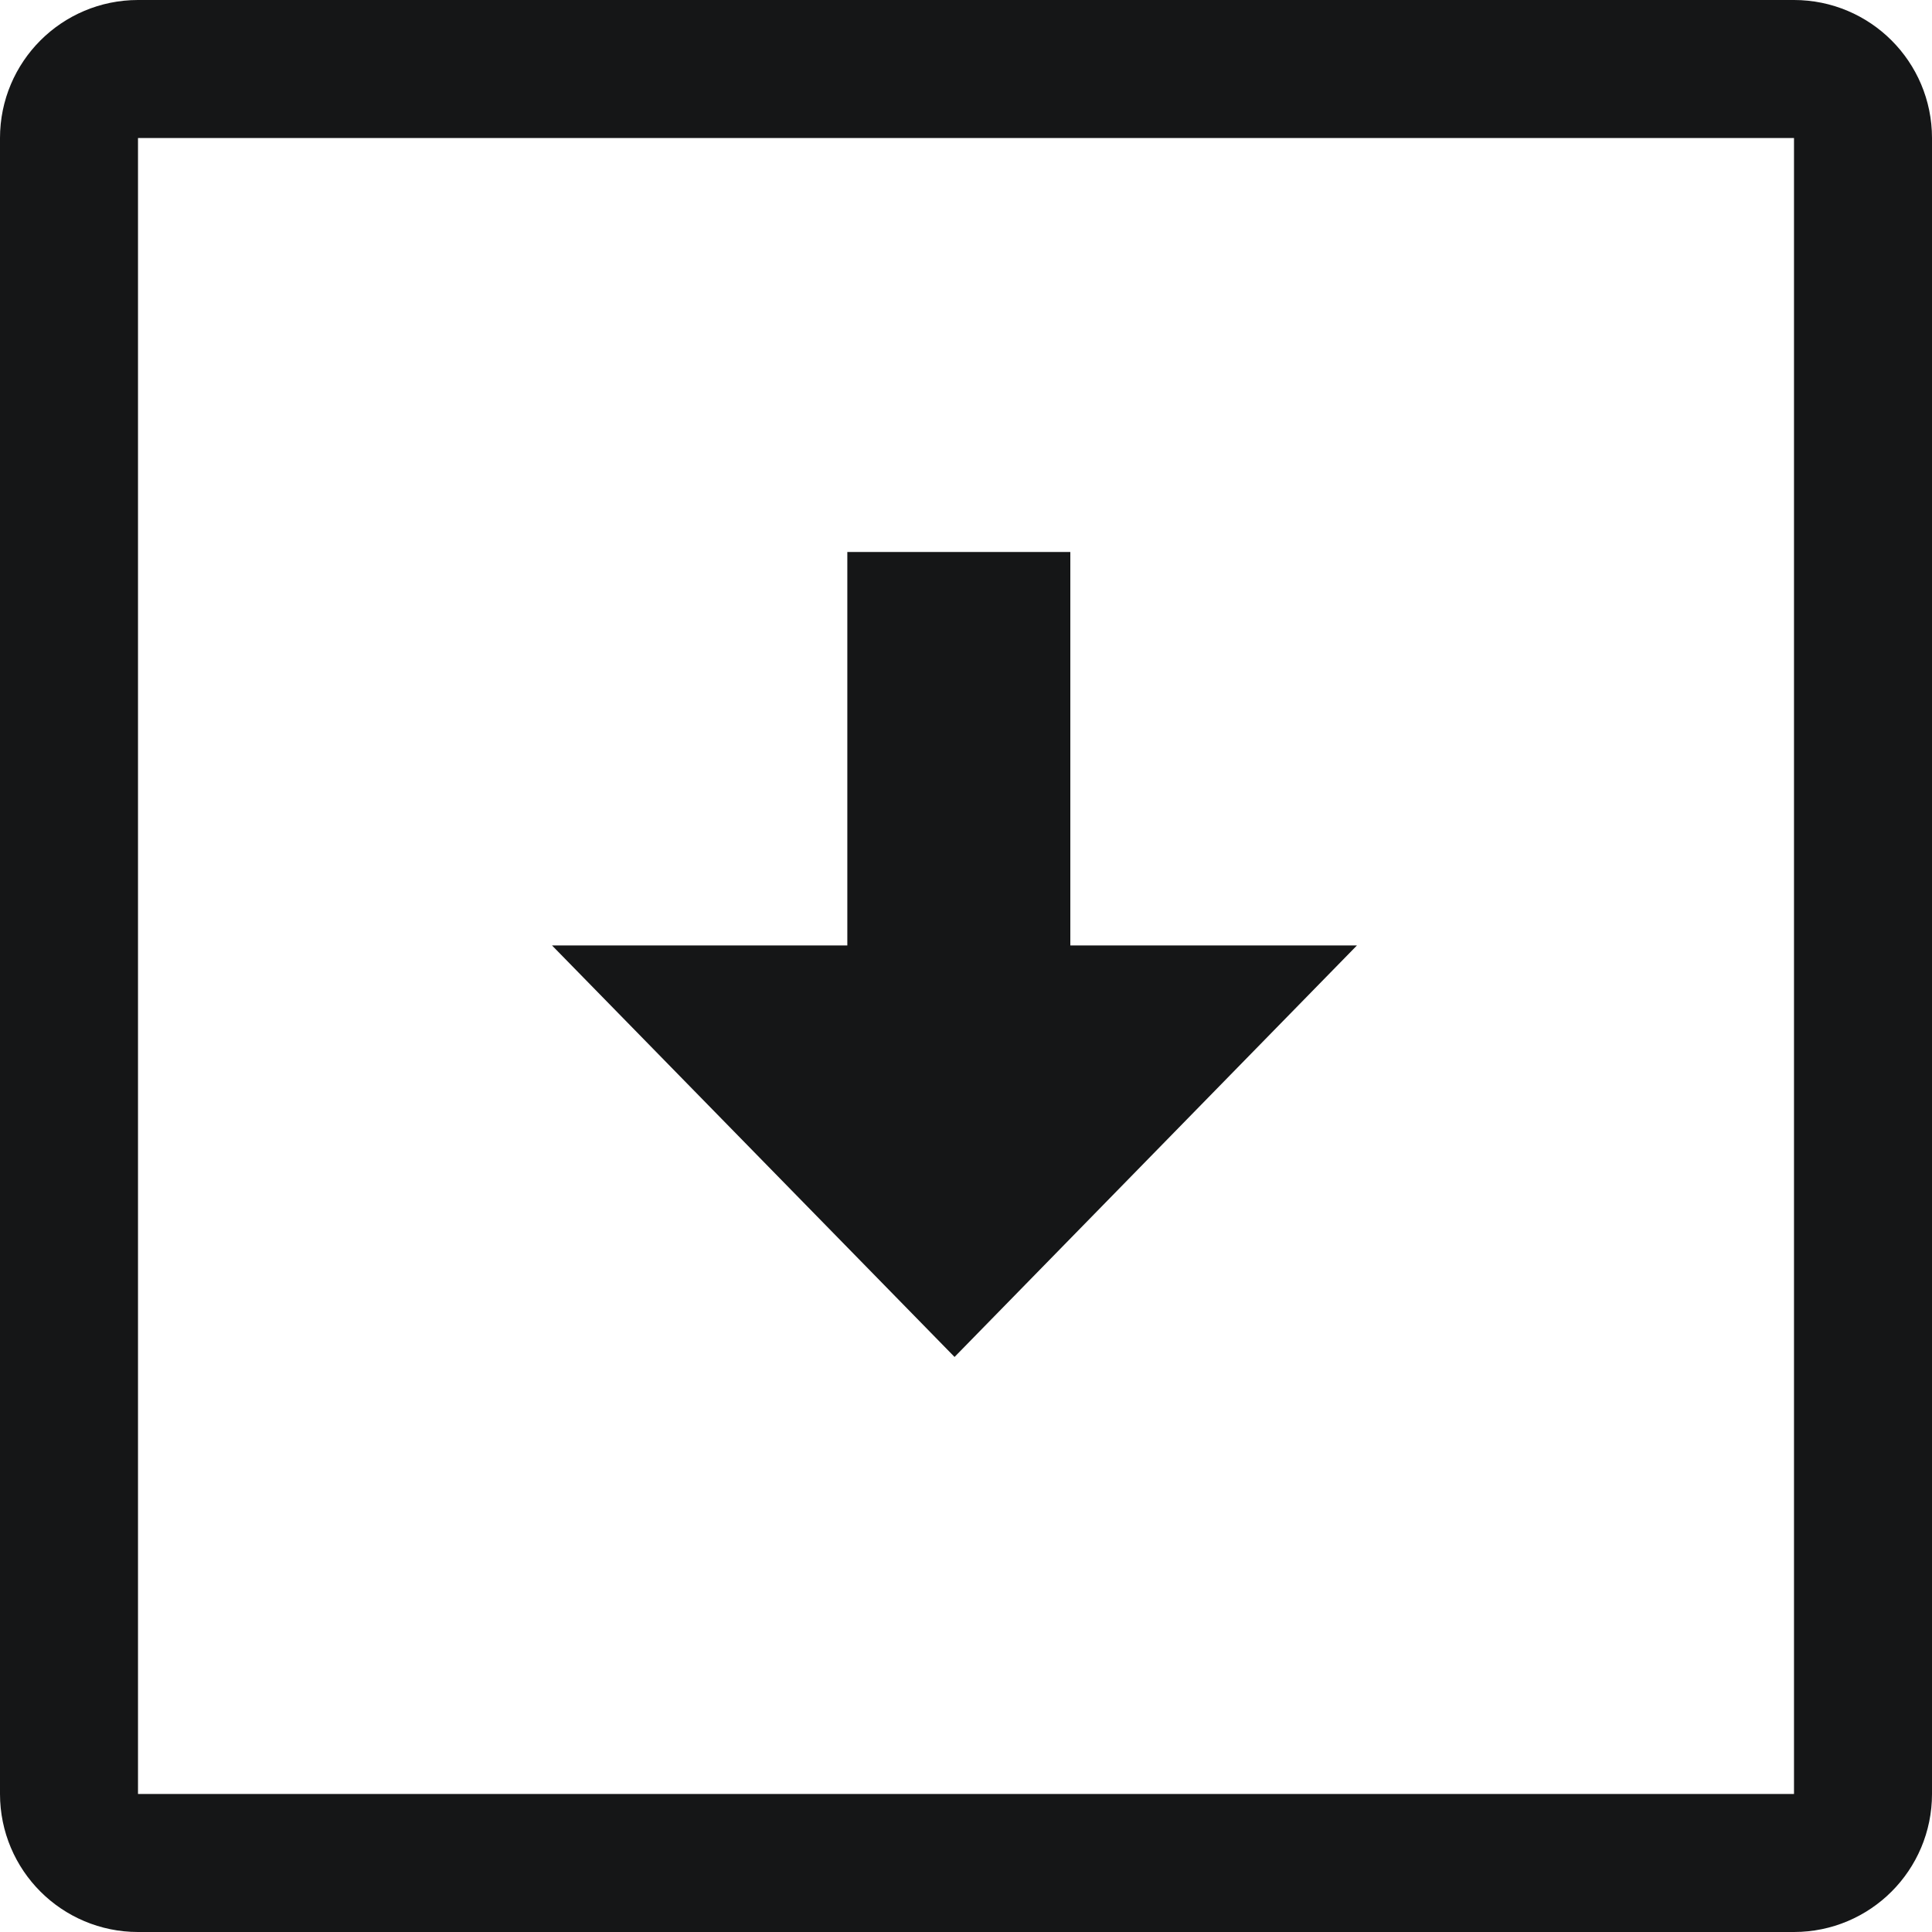
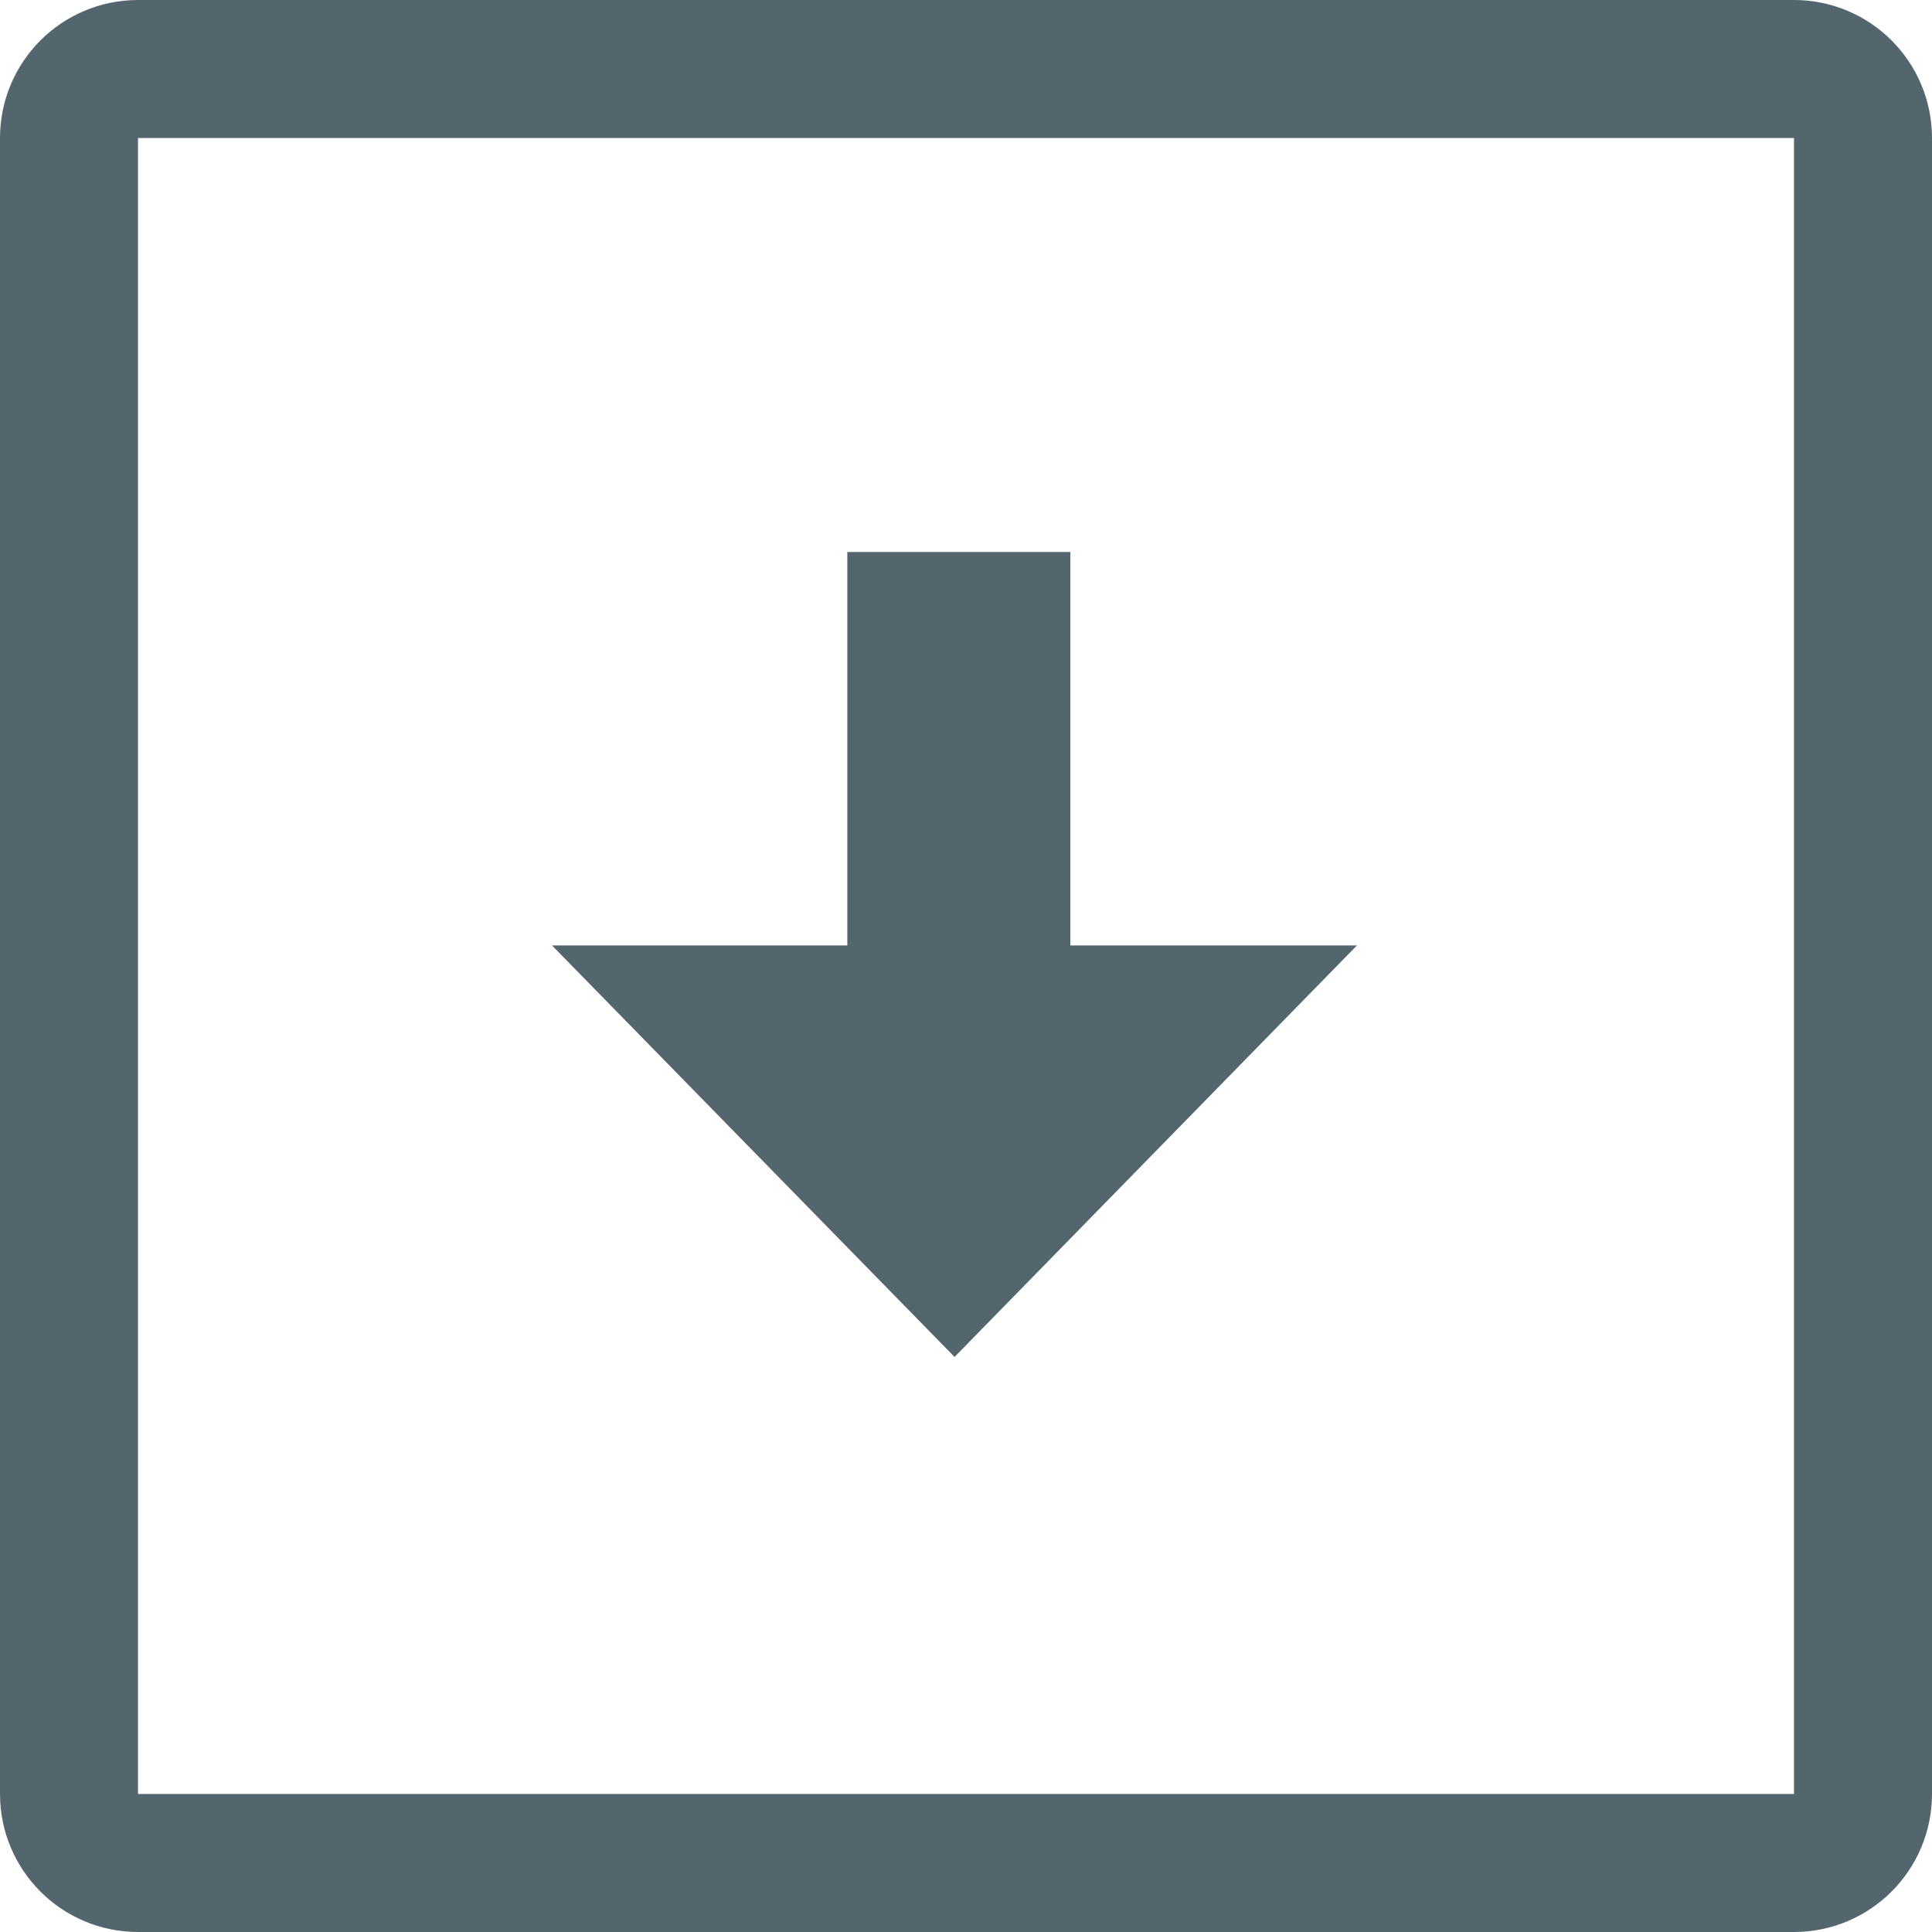
<svg xmlns="http://www.w3.org/2000/svg" width="14px" height="14px" viewBox="0 0 14 14" version="1.1">
  <g id="Docs" stroke="none" stroke-width="1" fill="none" fill-rule="evenodd">
-     <g id="Docs-Icon" transform="translate(-185, -30)" fill-rule="nonzero">
+     <g id="Docs-Icon" transform="translate(-185, -30)">
      <g id="importData" transform="translate(180, 25)">
-         <path d="M6,5.5 C5.724,5.5 5.5,5.724 5.5,6 L5.5,18 C5.5,18.276 5.724,18.5 6,18.5 L18,18.5 C18.276,18.5 18.5,18.276 18.5,18 L18.5,6 C18.5,5.724 18.276,5.5 18,5.5 L6,5.5 Z" id="Rectangle-22-Copy" stroke="#151617" />
-         <path d="M11.14,9 C11.14,9 11.14,9.95 11.14,11.851 L9,11.851 L11.917,14.833 L14.833,11.851 L12.756,11.851 L12.756,9 C11.679,9 11.14,9 11.14,9 Z" id="Path-5-Copy" fill="#151617" />
+         <path d="M1,0 L23,0 C23.552,-1.01453063e-16 24,0.448 24,1 L24,23 C24,23.552 23.552,24 23,24 L1,24 C0.448,24 6.76353751e-17,23.552 0,23 L0,1 C-6.76353751e-17,0.448 0.448,1.01453063e-16 1,0 Z" id="Rectangle-14" />
+         <path d="M6,5.5 C5.724,5.5 5.5,5.724 5.5,6 L5.5,18 C5.5,18.276 5.724,18.5 6,18.5 L18,18.5 C18.276,18.5 18.5,18.276 18.5,18 L18.5,6 C18.5,5.724 18.276,5.5 18,5.5 L6,5.5 Z" id="Rectangle-22-Copy" stroke="#54666D" fill-rule="nonzero" />
+         <path d="M11.14,9 C11.14,9 11.14,9.95 11.14,11.851 L9,11.851 L11.917,14.833 L14.833,11.851 L12.756,11.851 L12.756,9 C11.679,9 11.14,9 11.14,9 Z" id="Path-5-Copy" fill="#54666D" fill-rule="nonzero" />
      </g>
    </g>
  </g>
</svg>
